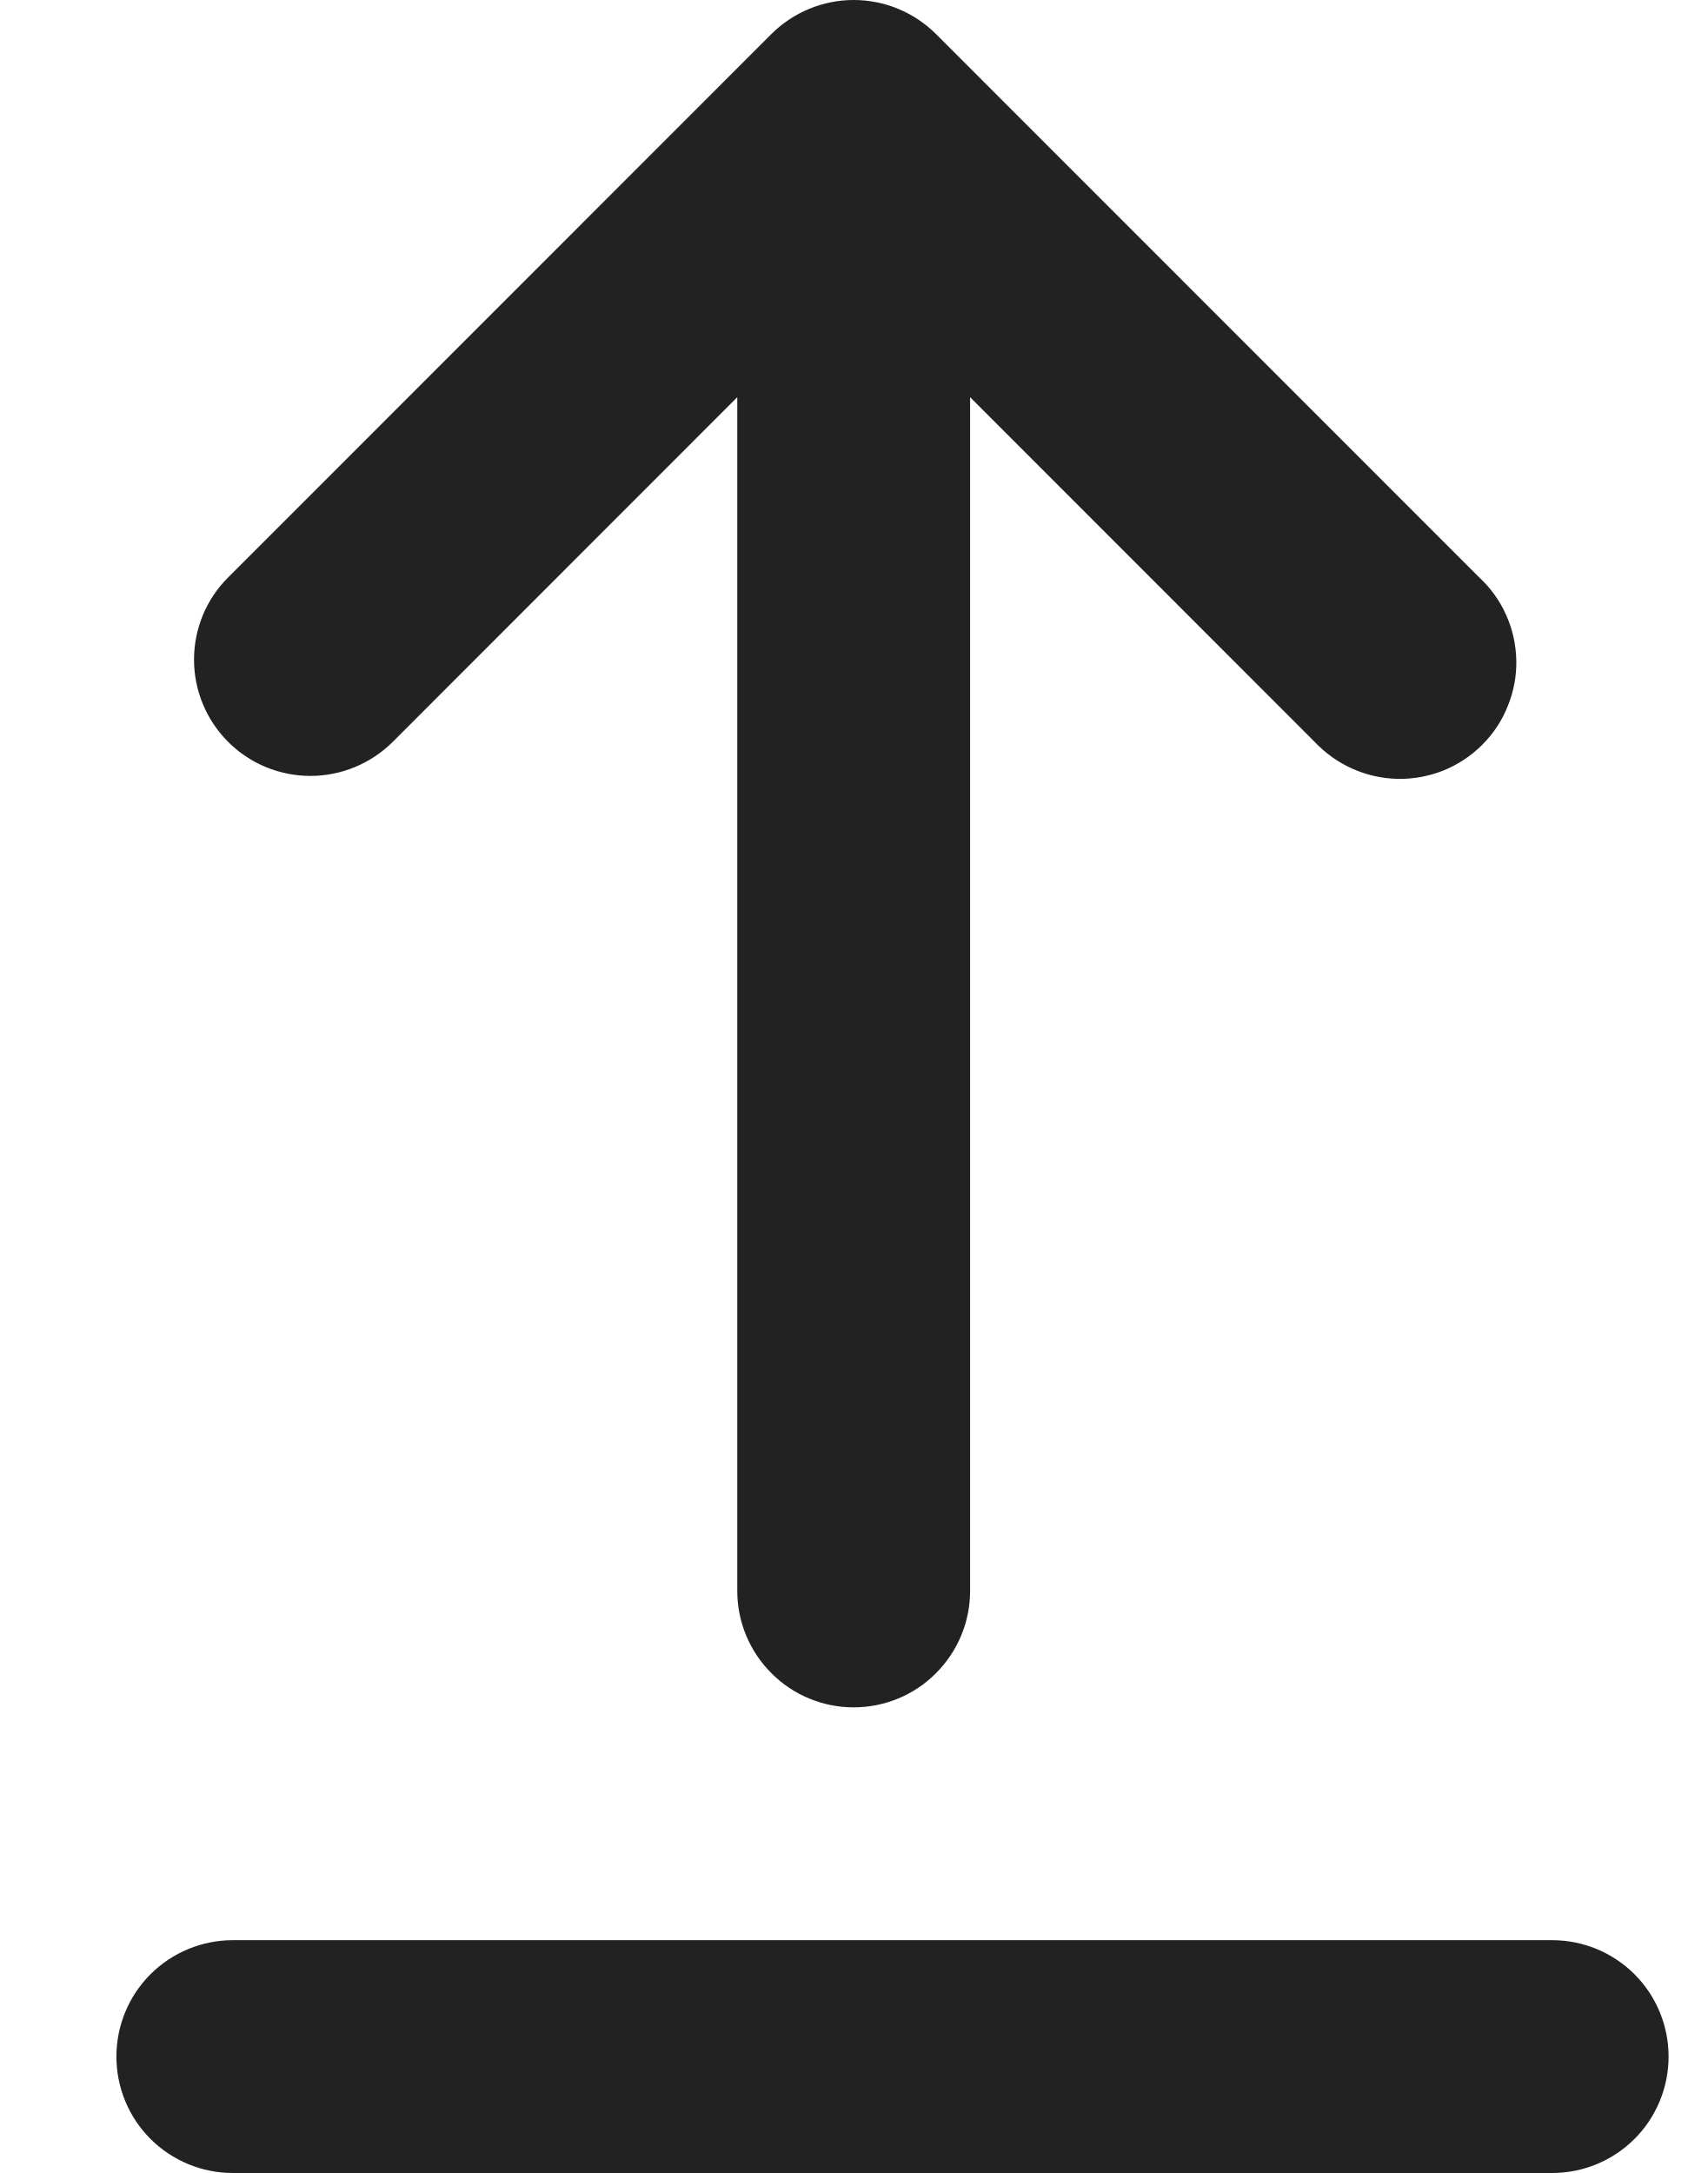
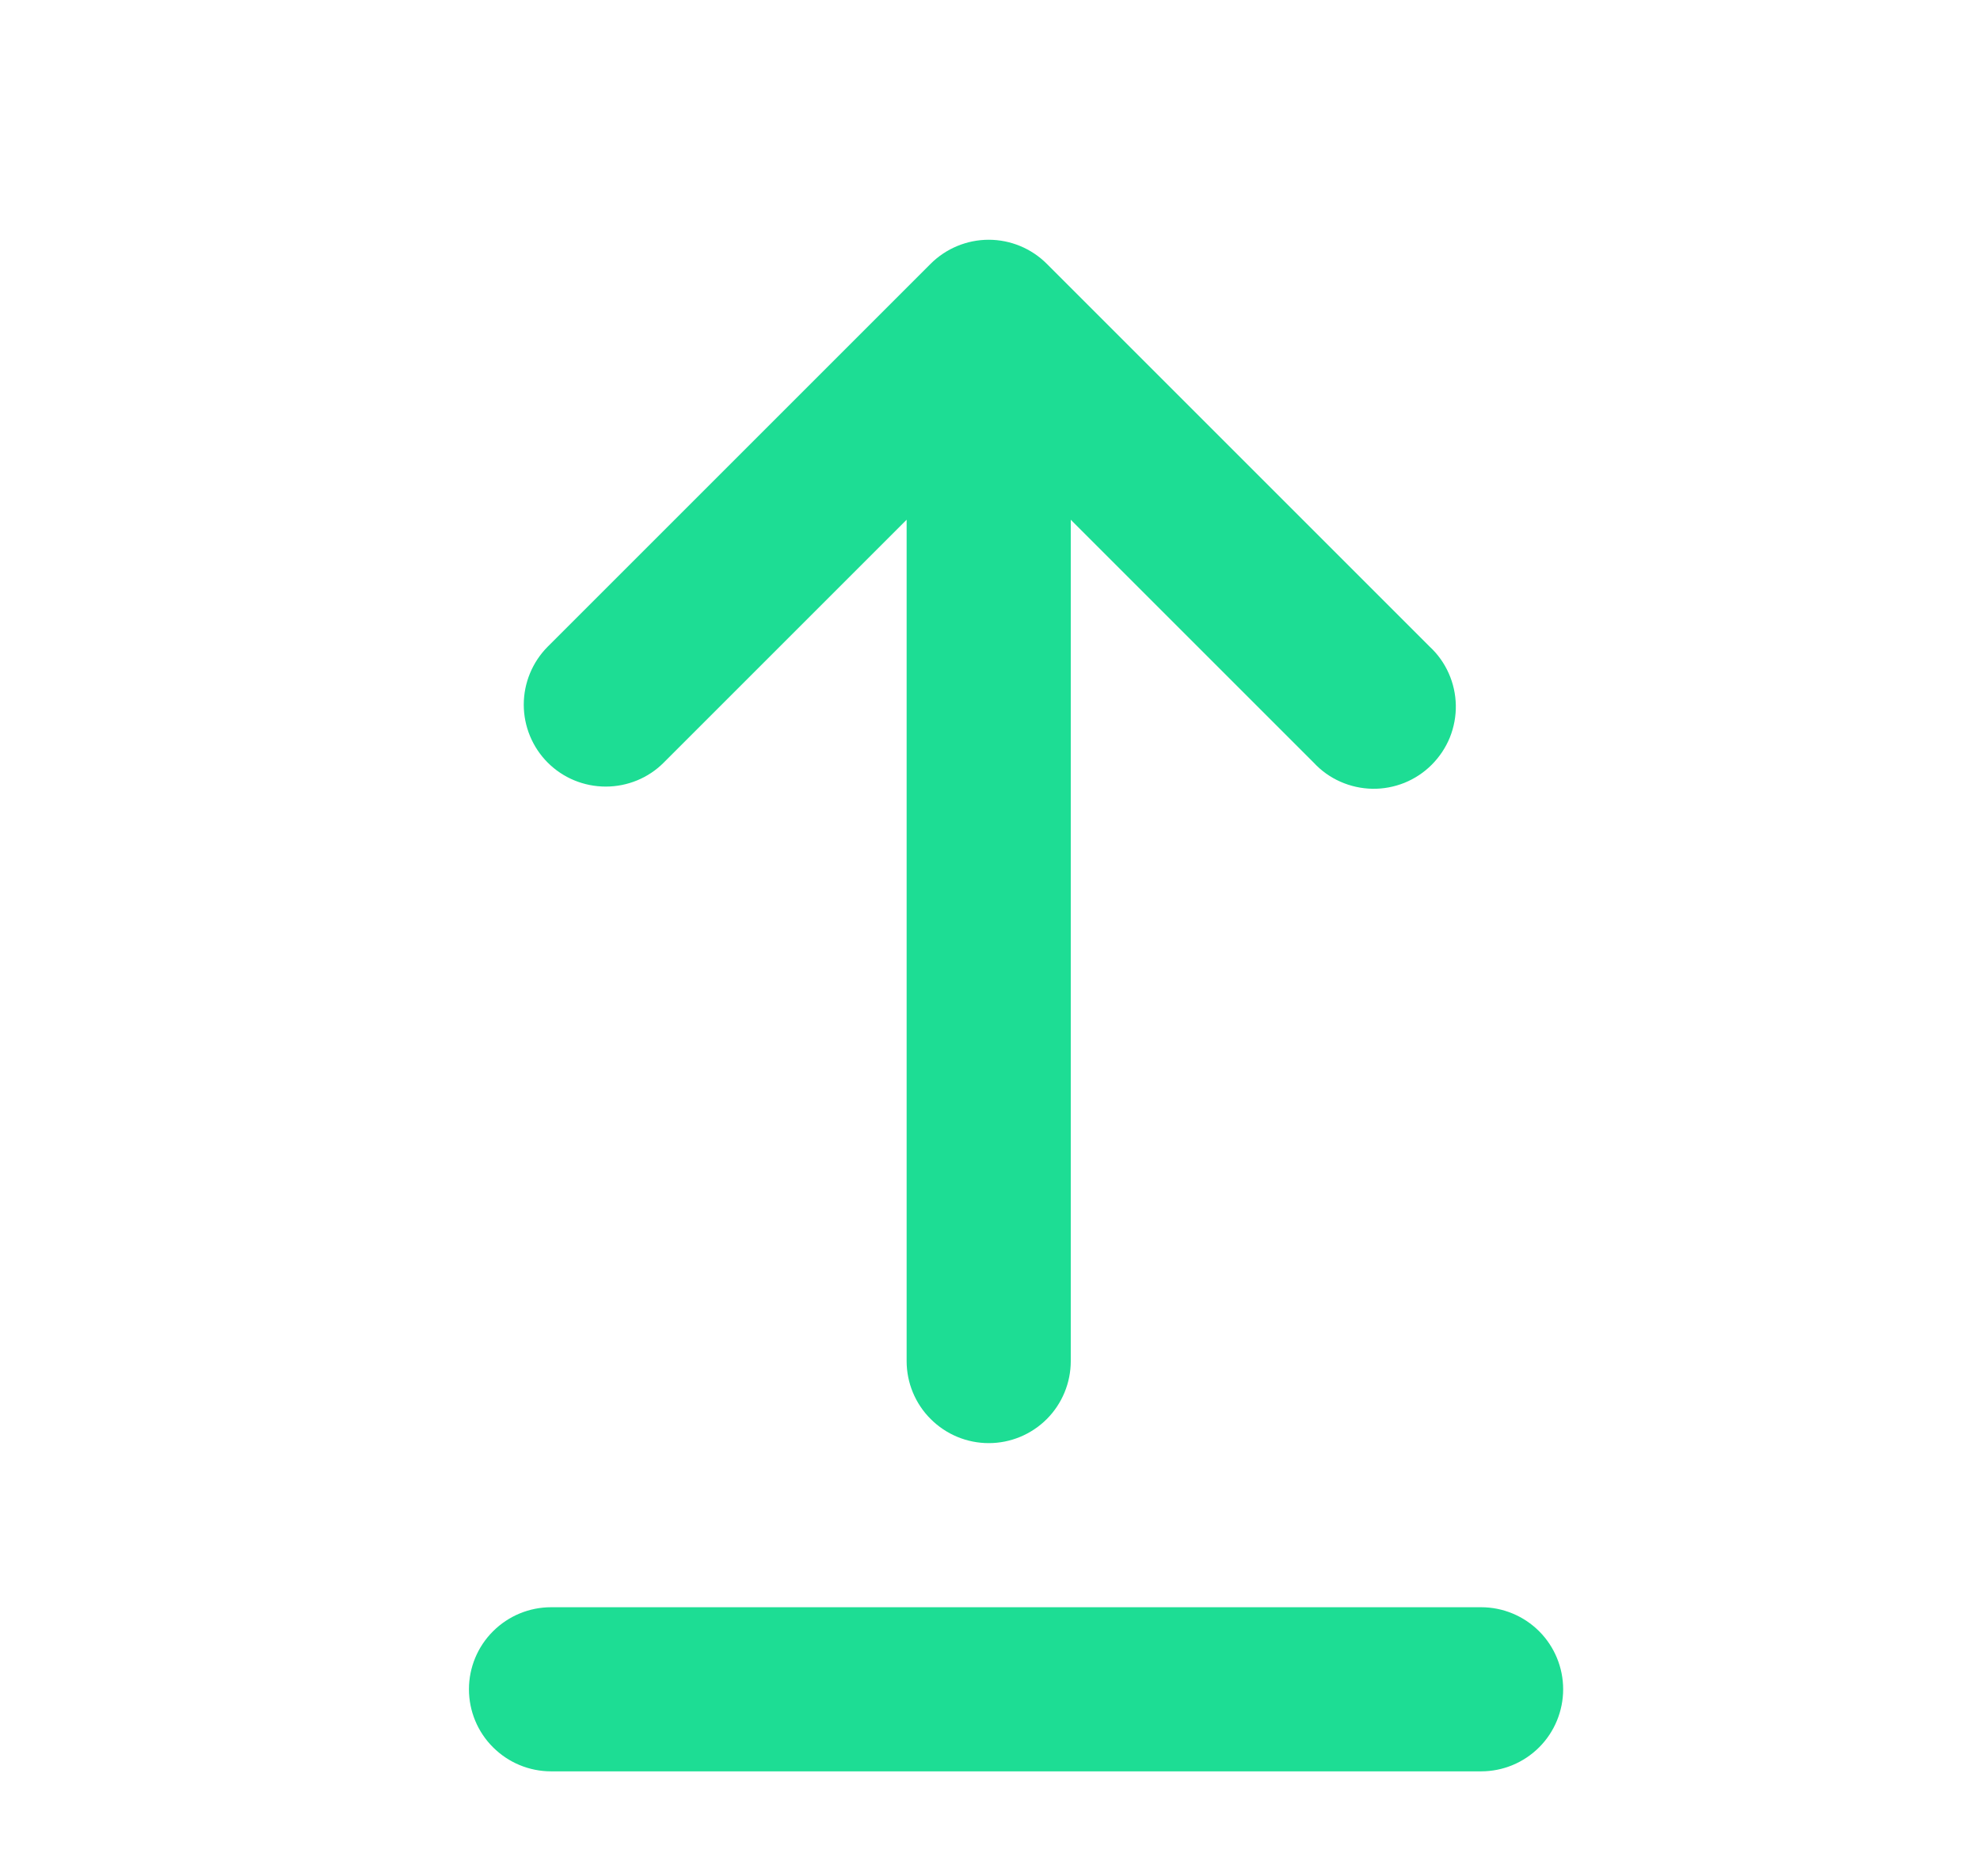
- <svg xmlns="http://www.w3.org/2000/svg" width="11" height="14" viewBox="0 0 11 14" fill="none">
-   <path id="Vector" d="M0.75 13.25C0.75 13.051 0.829 12.86 0.969 12.72C1.11 12.579 1.301 12.5 1.5 12.5L10 12.5C10.199 12.5 10.39 12.579 10.531 12.72C10.671 12.86 10.75 13.051 10.75 13.25C10.75 13.449 10.671 13.64 10.531 13.78C10.39 13.921 10.199 14 10 14L1.5 14C1.301 14 1.11 13.921 0.969 13.78C0.829 13.64 0.75 13.449 0.75 13.25ZM1.47 4.78C1.329 4.639 1.25 4.448 1.25 4.25C1.25 4.051 1.329 3.86 1.47 3.72L4.97 0.219C5.111 0.079 5.301 6.55248e-07 5.5 6.42216e-07C5.699 6.29184e-07 5.889 0.079 6.03 0.219L9.53 3.72C9.604 3.788 9.663 3.871 9.704 3.963C9.745 4.055 9.767 4.154 9.769 4.255C9.771 4.356 9.752 4.456 9.714 4.549C9.677 4.643 9.621 4.727 9.549 4.799C9.478 4.87 9.393 4.926 9.3 4.964C9.206 5.001 9.106 5.02 9.006 5.018C8.905 5.016 8.806 4.994 8.714 4.953C8.622 4.912 8.539 4.853 8.47 4.78L6.25 2.559L6.25 10.25C6.25 10.449 6.171 10.639 6.03 10.78C5.89 10.921 5.699 11 5.5 11C5.301 11 5.11 10.921 4.97 10.78C4.829 10.639 4.75 10.449 4.75 10.25L4.75 2.559L2.53 4.78C2.389 4.92 2.199 4.999 2 4.999C1.801 4.999 1.61 4.92 1.47 4.78Z" fill="#222222" />
+ <svg xmlns="http://www.w3.org/2000/svg" width="19" height="18" viewBox="0 0 19 18" fill="none">
+   <path d="M4.5 16.212C4.5 16.004 4.583 15.803 4.731 15.656C4.879 15.508 5.079 15.425 5.288 15.425L14.213 15.425C14.422 15.425 14.622 15.508 14.77 15.656C14.917 15.803 15 16.004 15 16.212C15 16.421 14.917 16.622 14.77 16.769C14.622 16.917 14.422 17 14.213 17L5.288 17C5.079 17 4.879 16.917 4.731 16.769C4.583 16.622 4.5 16.421 4.5 16.212ZM5.256 7.319C5.109 7.172 5.026 6.971 5.026 6.763C5.026 6.554 5.109 6.354 5.256 6.206L8.931 2.531C9.079 2.384 9.279 2.301 9.488 2.301C9.696 2.301 9.897 2.384 10.044 2.531L13.719 6.206C13.797 6.278 13.859 6.365 13.902 6.462C13.945 6.558 13.968 6.663 13.97 6.768C13.972 6.874 13.952 6.979 13.913 7.077C13.873 7.175 13.814 7.264 13.739 7.339C13.665 7.414 13.575 7.473 13.477 7.513C13.379 7.552 13.274 7.572 13.168 7.57C13.063 7.568 12.959 7.545 12.862 7.502C12.765 7.459 12.678 7.397 12.606 7.319L10.275 4.988L10.275 13.063C10.275 13.271 10.192 13.472 10.045 13.619C9.897 13.767 9.697 13.85 9.488 13.85C9.279 13.85 9.079 13.767 8.931 13.619C8.783 13.472 8.7 13.271 8.7 13.063L8.7 4.988L6.369 7.319C6.222 7.467 6.021 7.549 5.813 7.549C5.604 7.549 5.404 7.467 5.256 7.319Z" fill="#1DDD94" />
</svg>
